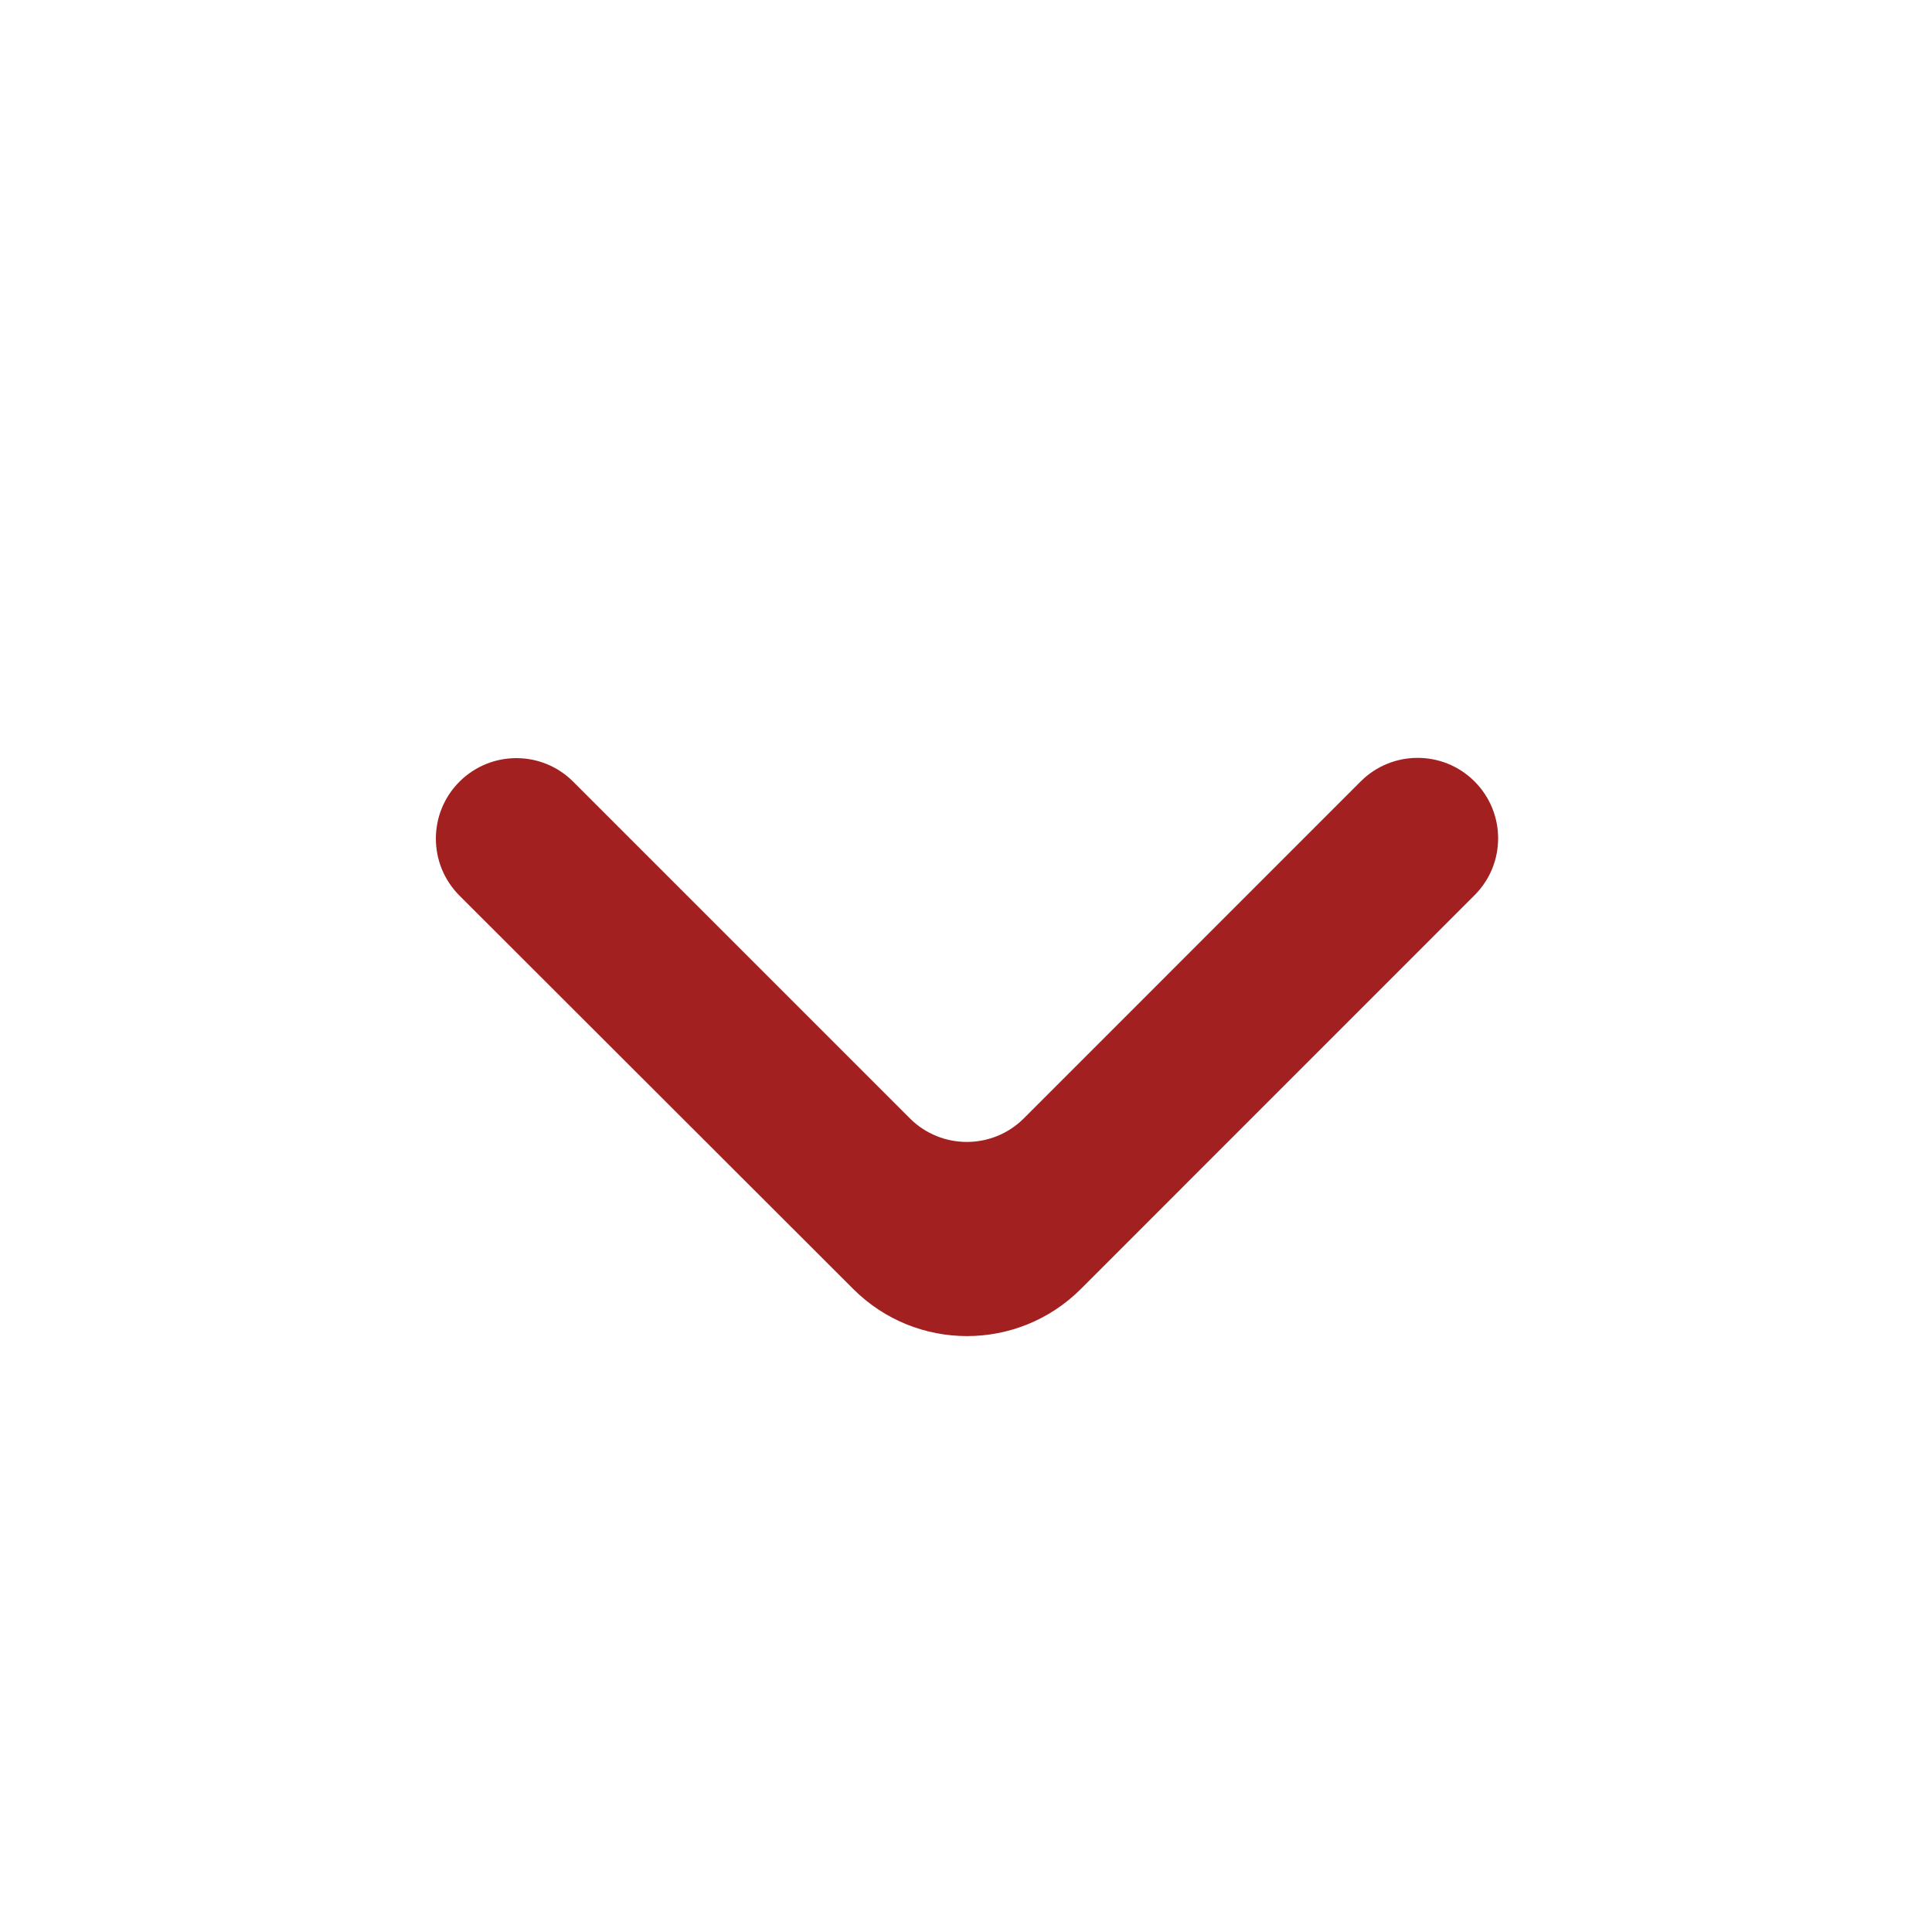
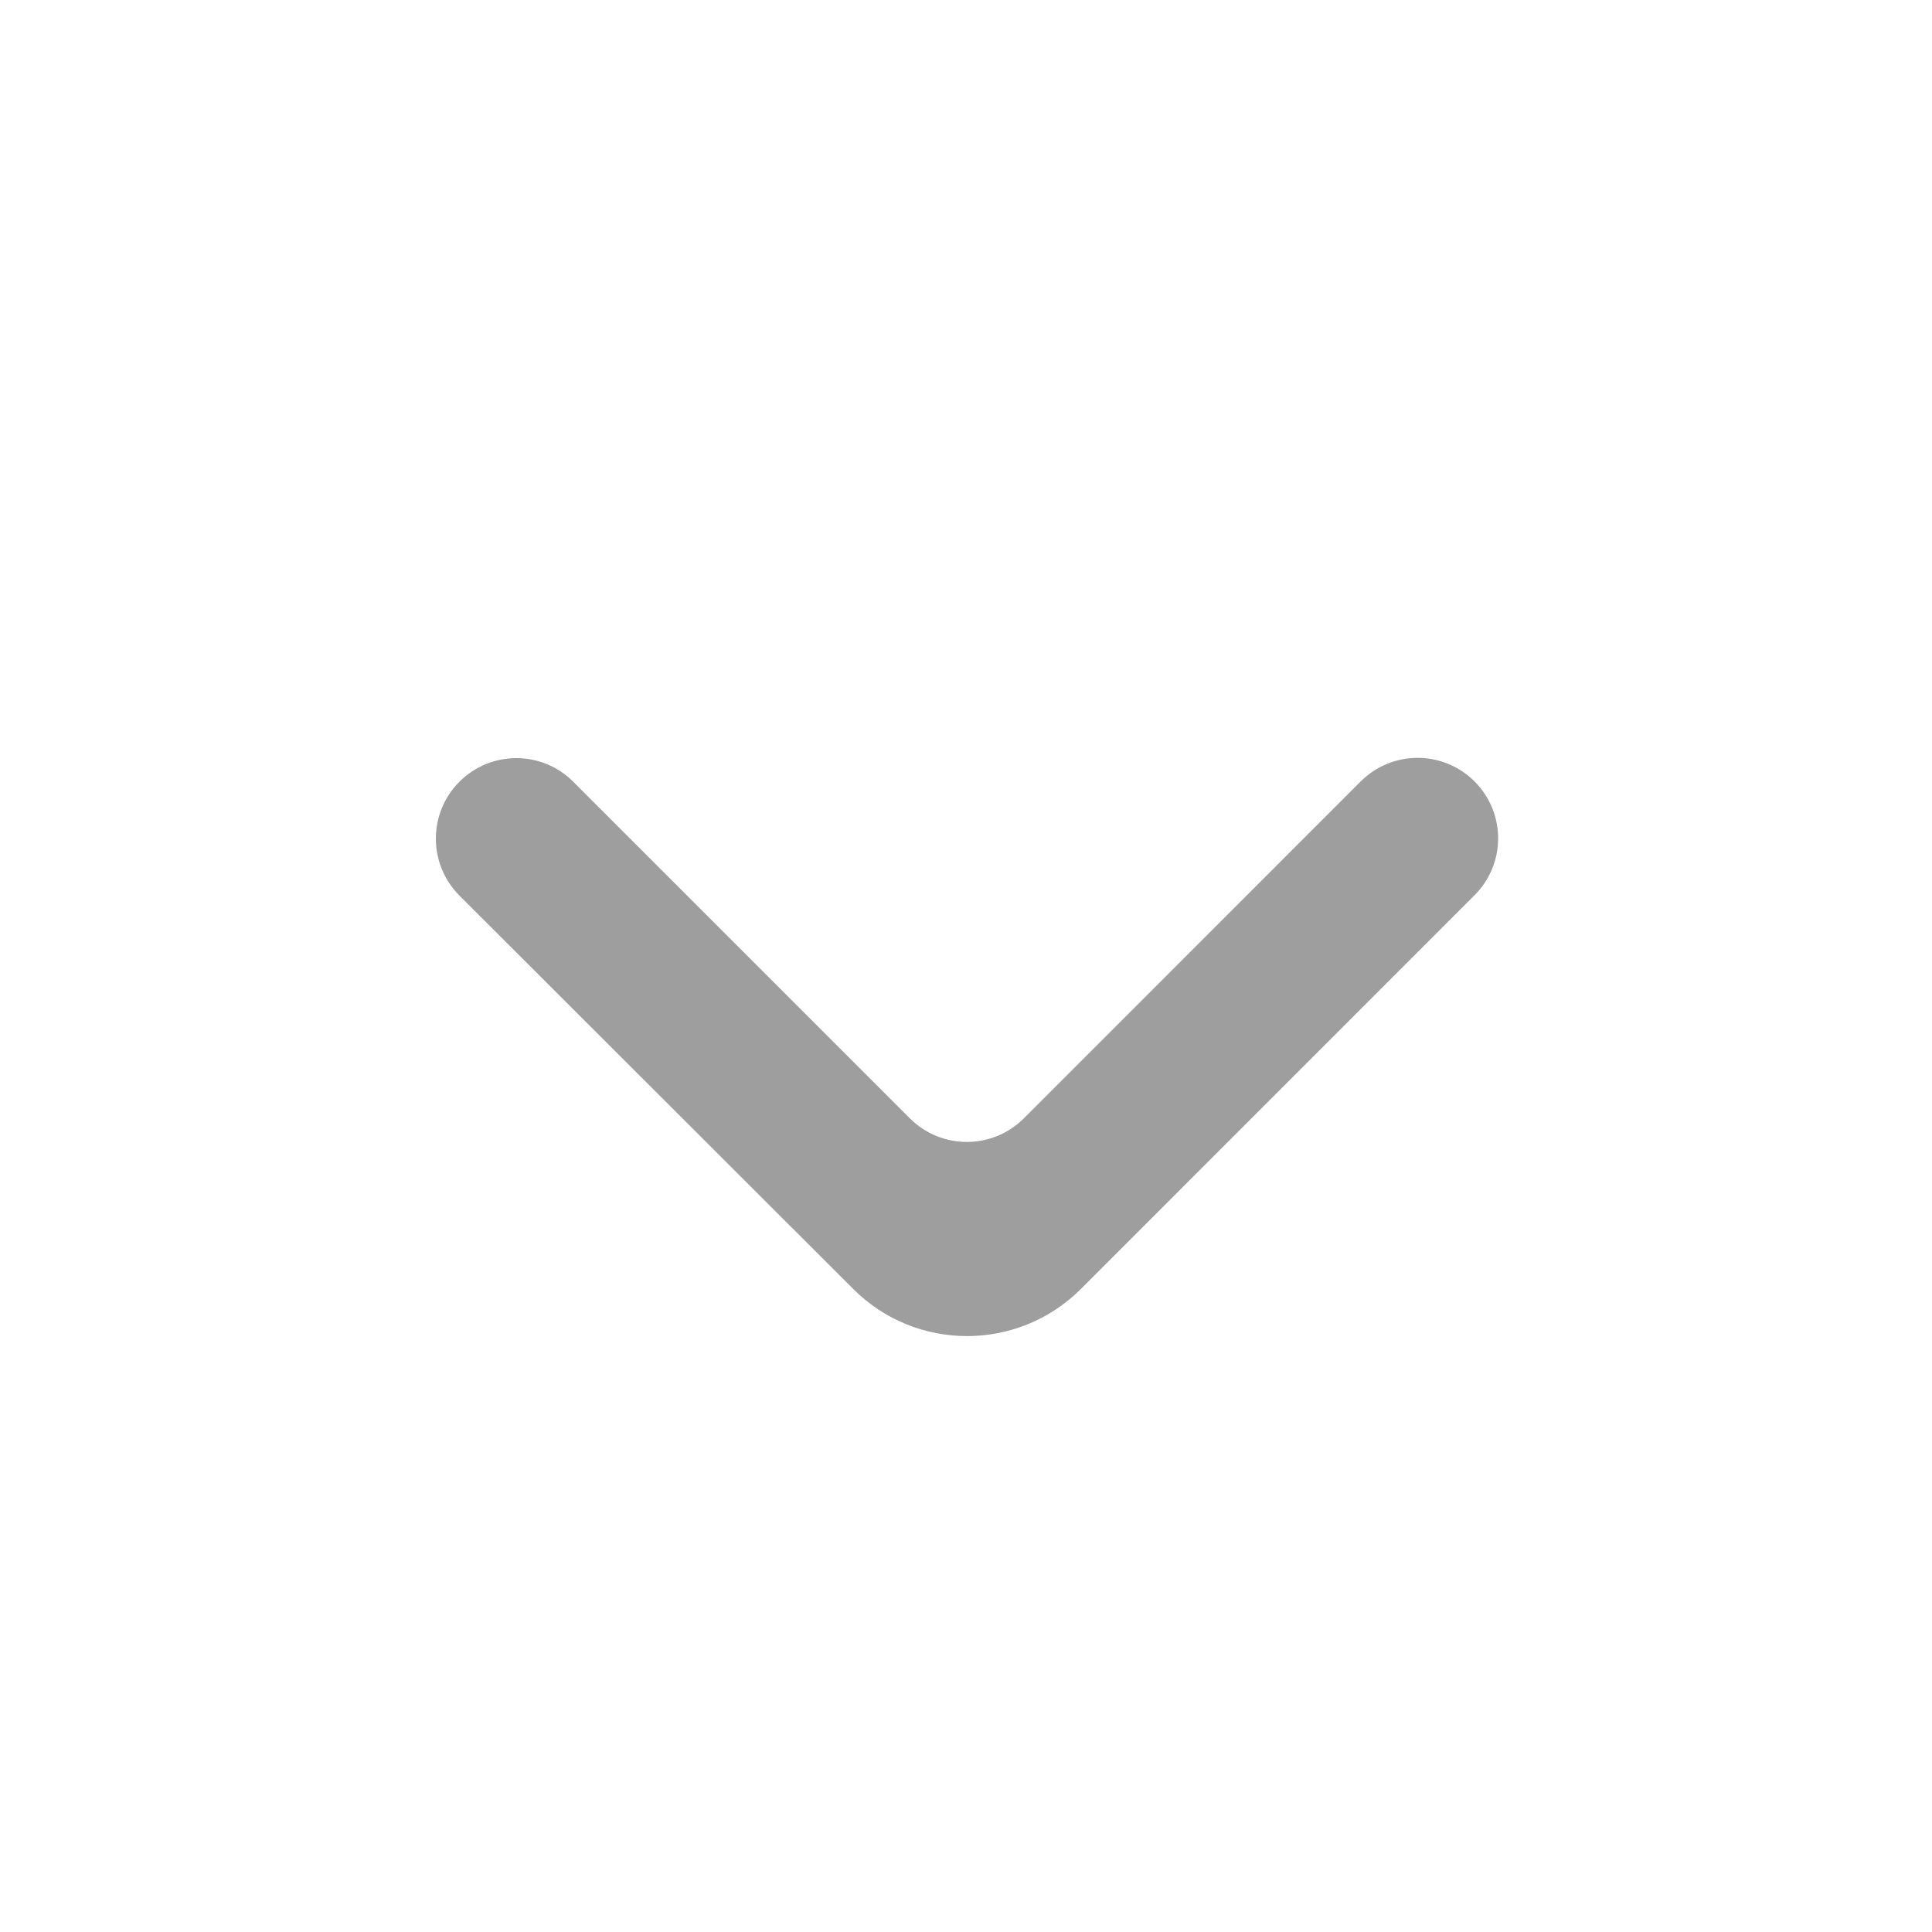
<svg xmlns="http://www.w3.org/2000/svg" width="800px" height="800px" viewBox="0 0 24 24" fill="none">
  <g id="SVGRepo_bgCarrier" stroke-width="0" />
  <g id="SVGRepo_tracerCarrier" stroke-linecap="round" stroke-linejoin="round" />
  <g id="SVGRepo_iconCarrier">
-     <path d="M5.707 9.711C5.317 10.101 5.317 10.734 5.707 11.125L10.599 16.012C11.38 16.793 12.646 16.792 13.427 16.012L18.317 11.121C18.708 10.731 18.708 10.098 18.317 9.707C17.927 9.317 17.294 9.317 16.903 9.707L12.718 13.893C12.327 14.283 11.694 14.283 11.303 13.893L7.121 9.711C6.731 9.32 6.098 9.32 5.707 9.711Z" fill="#a22020" />
+     <path d="M5.707 9.711C5.317 10.101 5.317 10.734 5.707 11.125L10.599 16.012C11.38 16.793 12.646 16.792 13.427 16.012L18.317 11.121C18.708 10.731 18.708 10.098 18.317 9.707C17.927 9.317 17.294 9.317 16.903 9.707L12.718 13.893C12.327 14.283 11.694 14.283 11.303 13.893L7.121 9.711C6.731 9.32 6.098 9.32 5.707 9.711Z" fill="#9E9E9E" />
  </g>
</svg>
